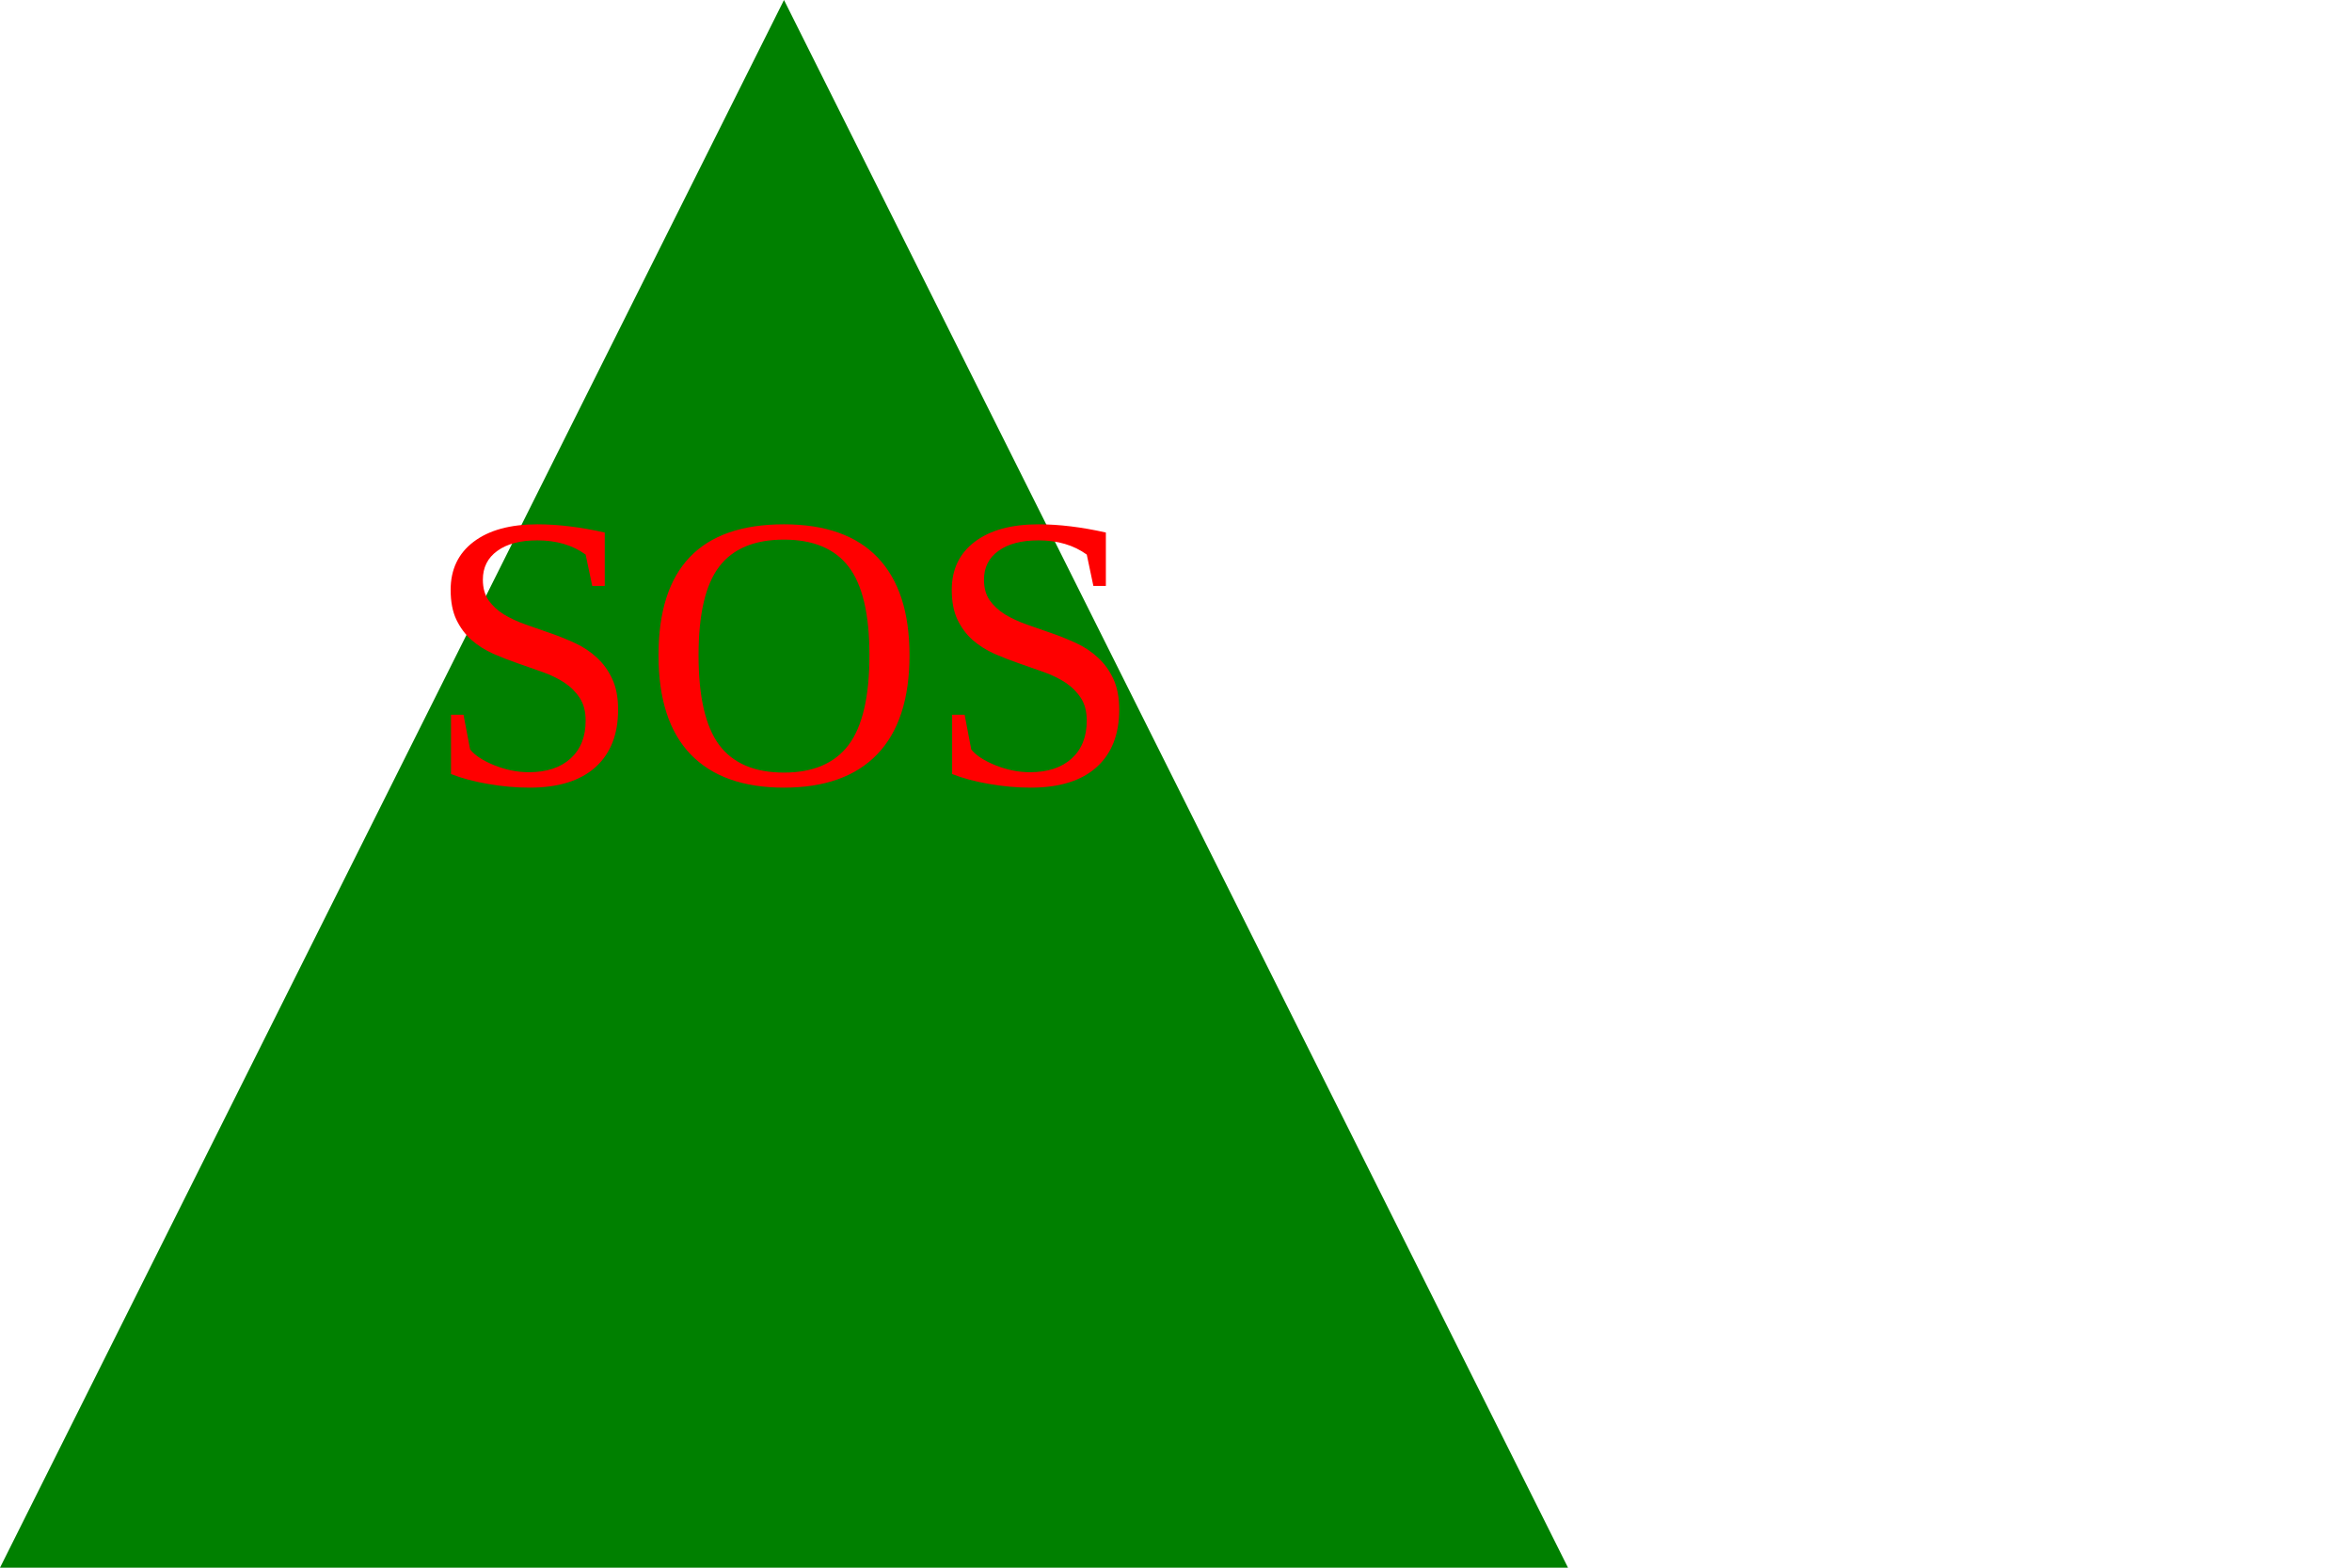
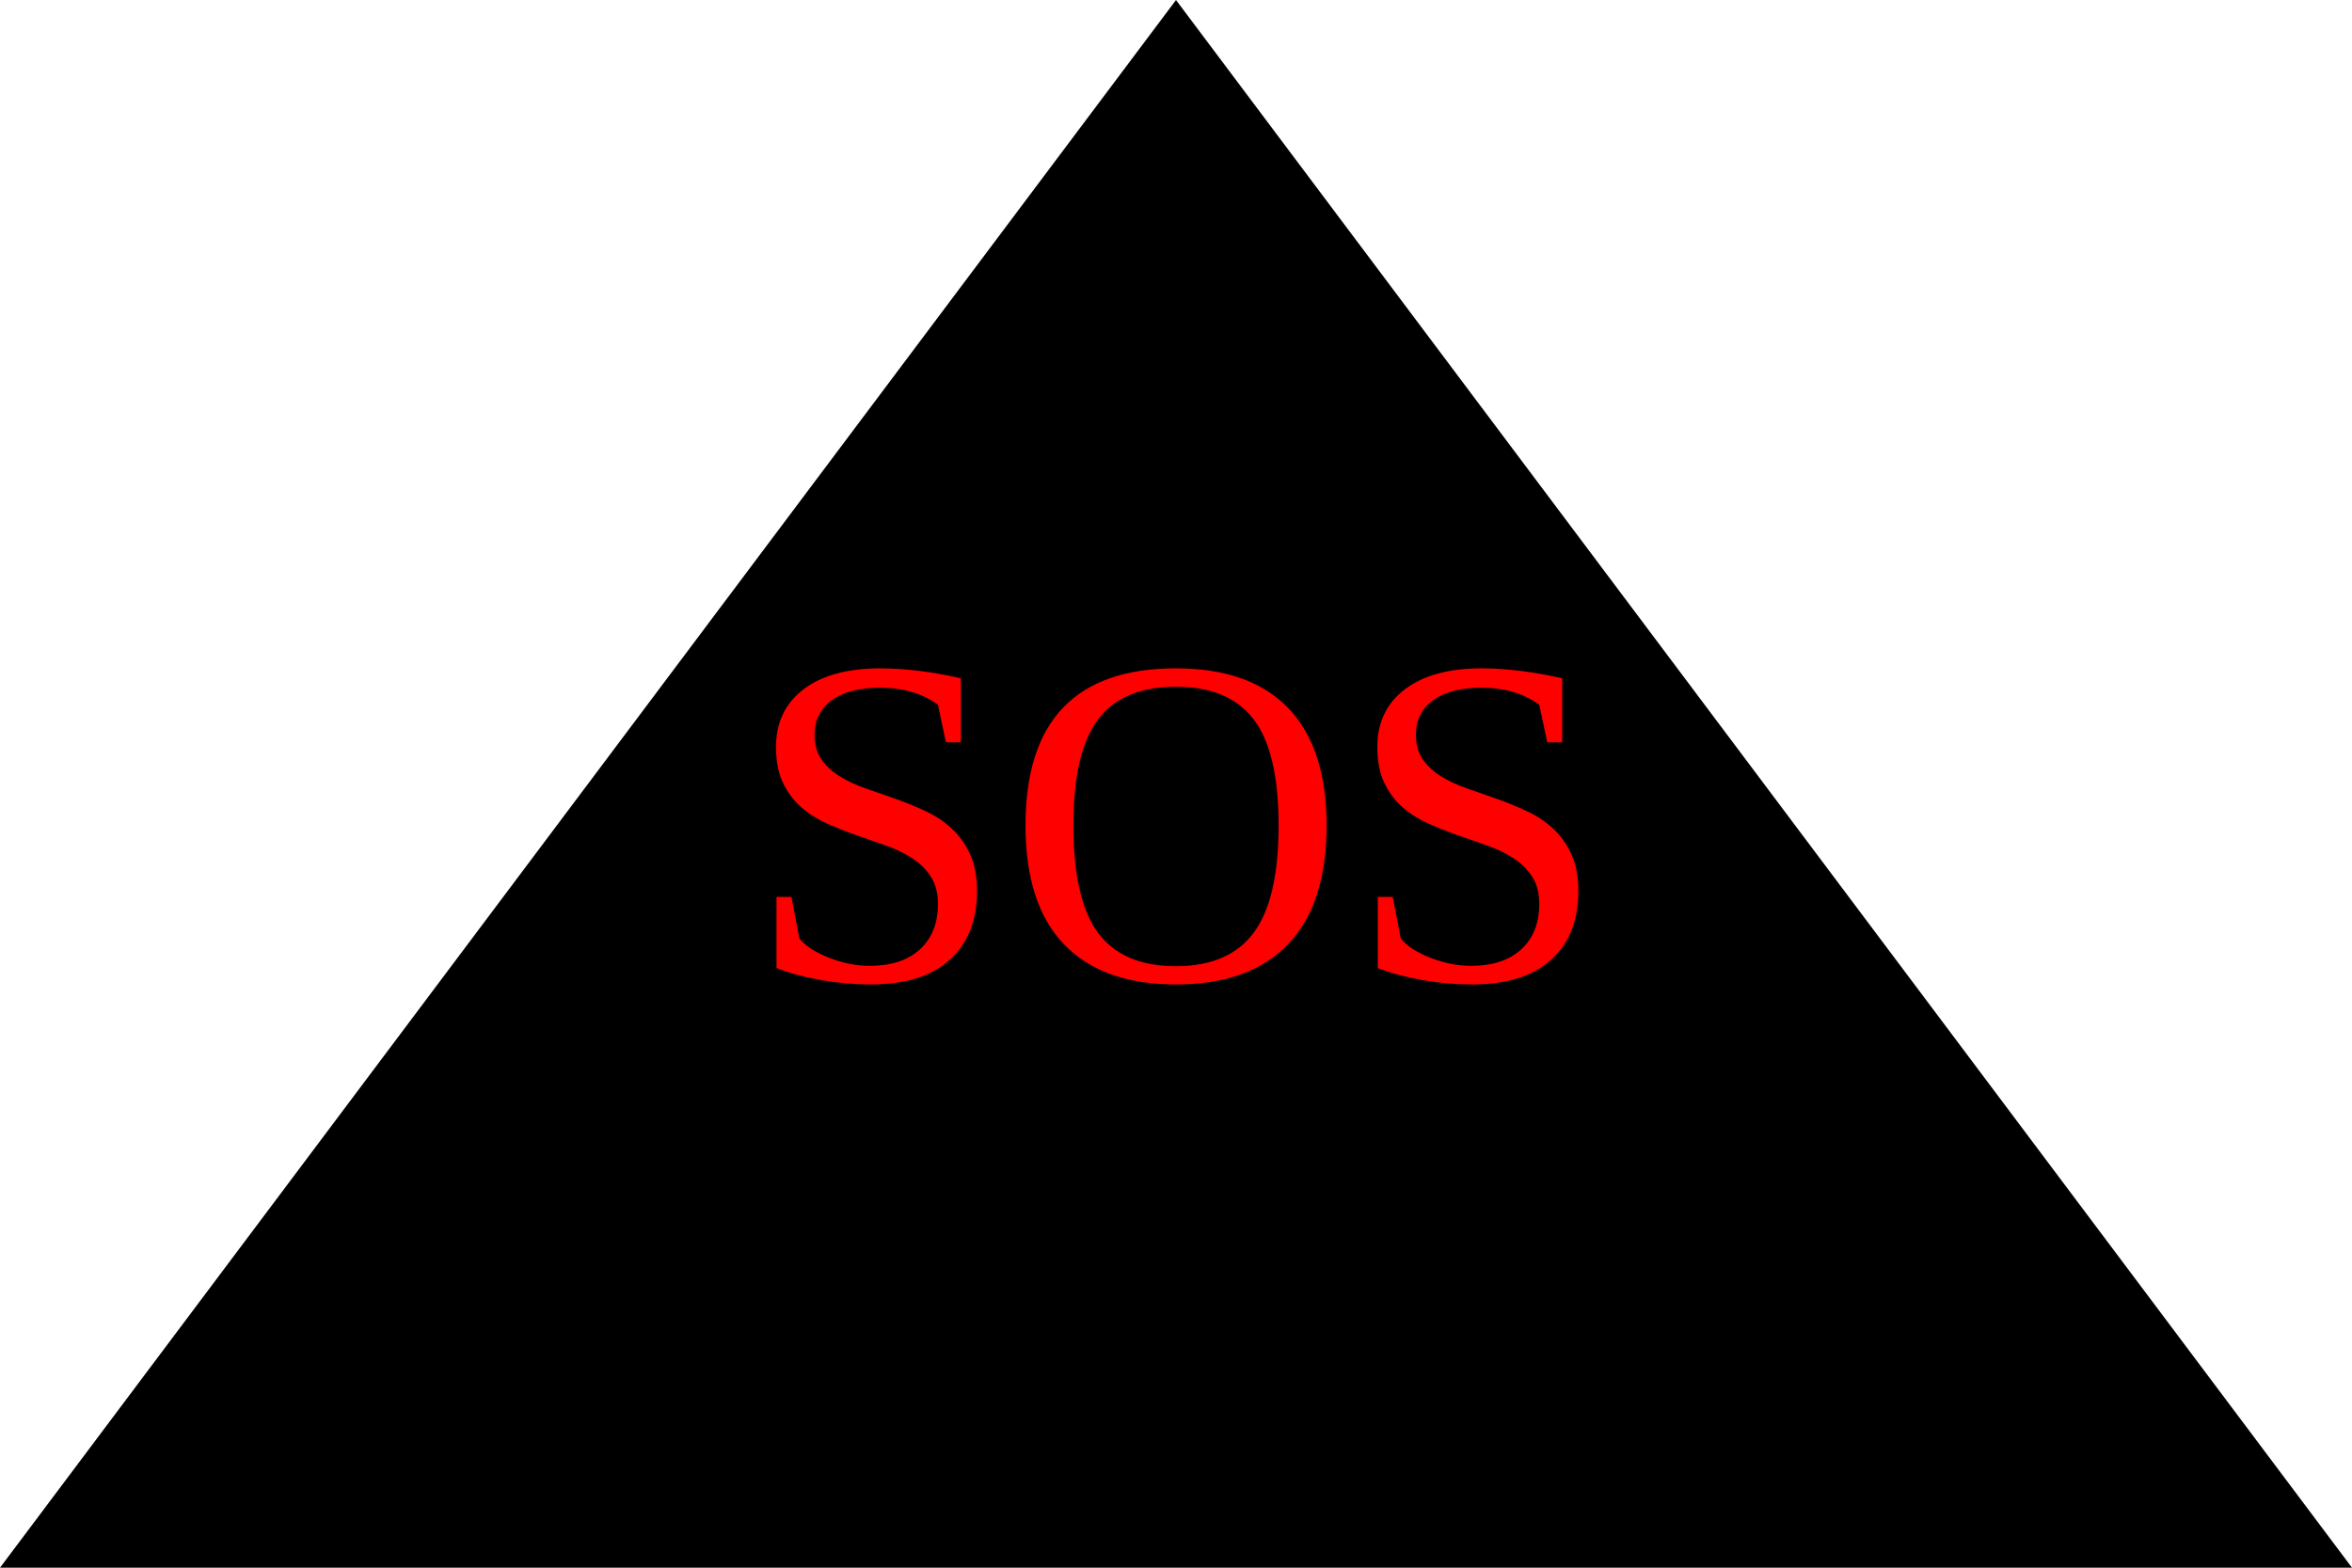
<svg xmlns="http://www.w3.org/2000/svg" version="1.1" width="300" height="200">
-   <svg height="200" width="200">
-     <polygon points="100,0 200,200 0,200" fill="green" />
-     <text x="50%" y="50%" font-size="24" text-anchor="middle" fill="" />
-   </svg>
-   <text x="100" y="100" font-size="50" text-anchor="middle" alignment-baseline="middle" fill="red">SOS</text>
+   <polygon height="100%" width="100%" points="0,200 300,200 150,0" fill="black" />
+   <text x="150" y="125" font-size="60" text-anchor="middle" fill="red">SOS</text>
</svg>
